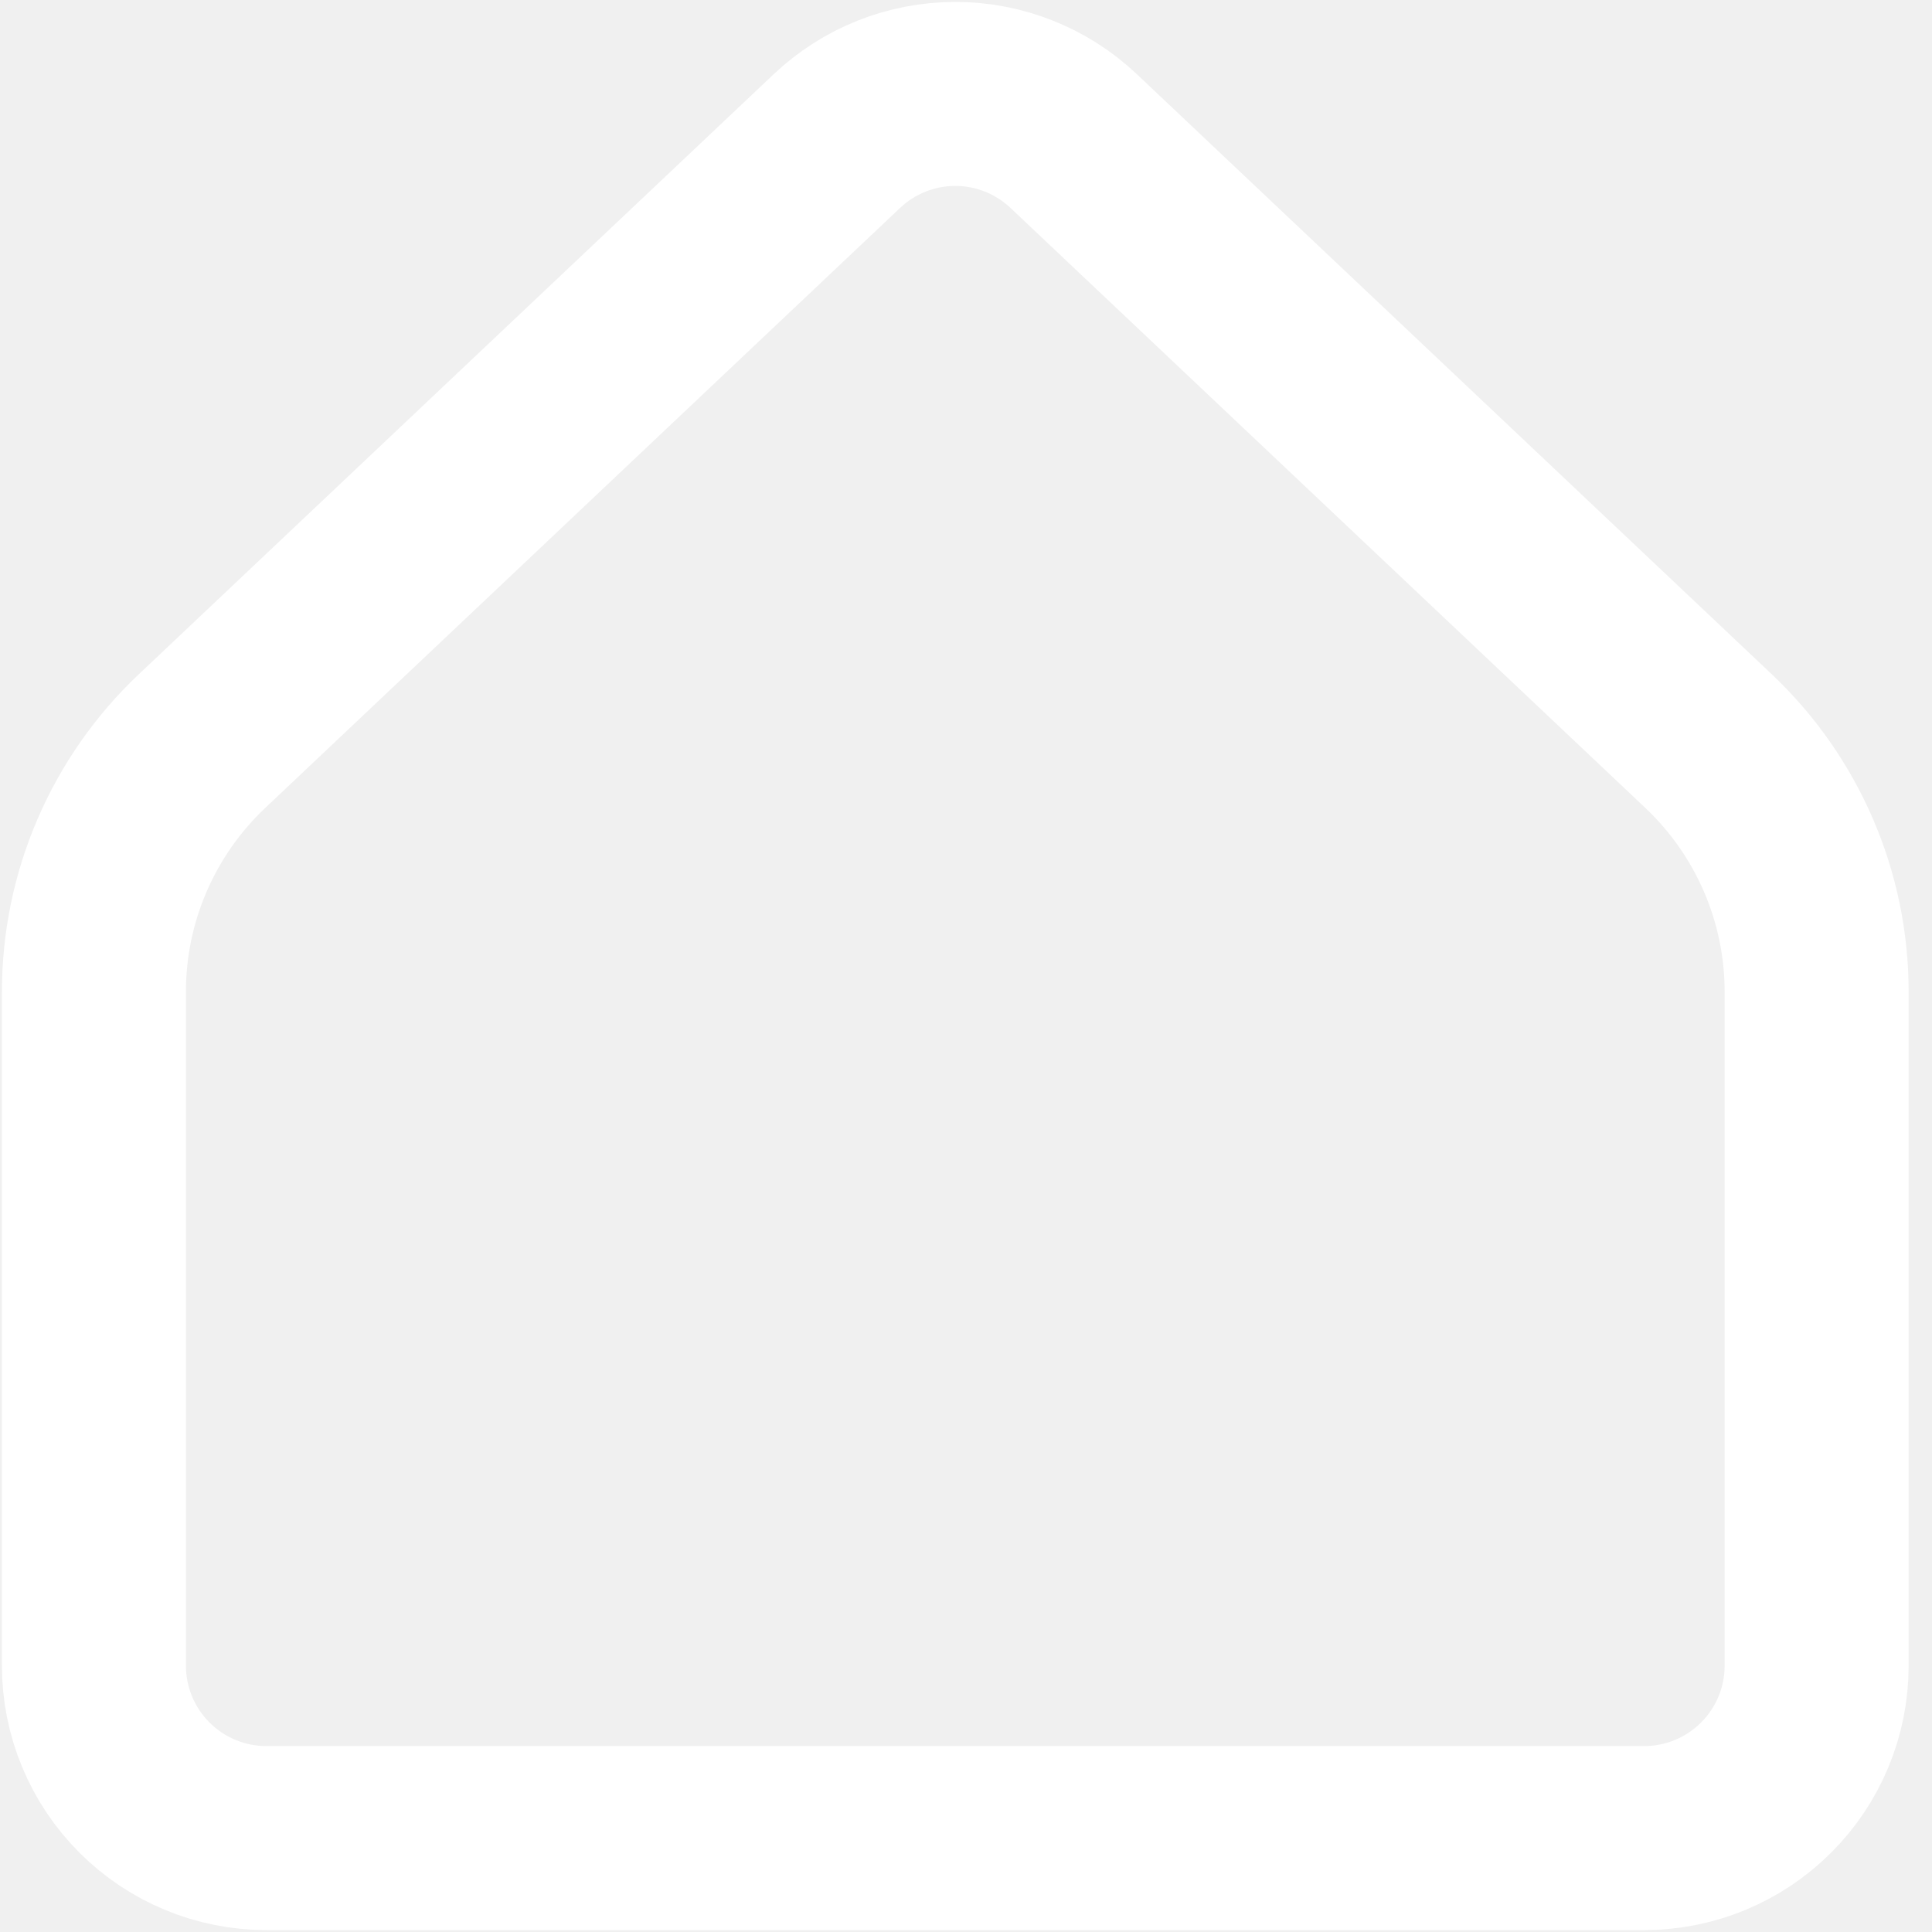
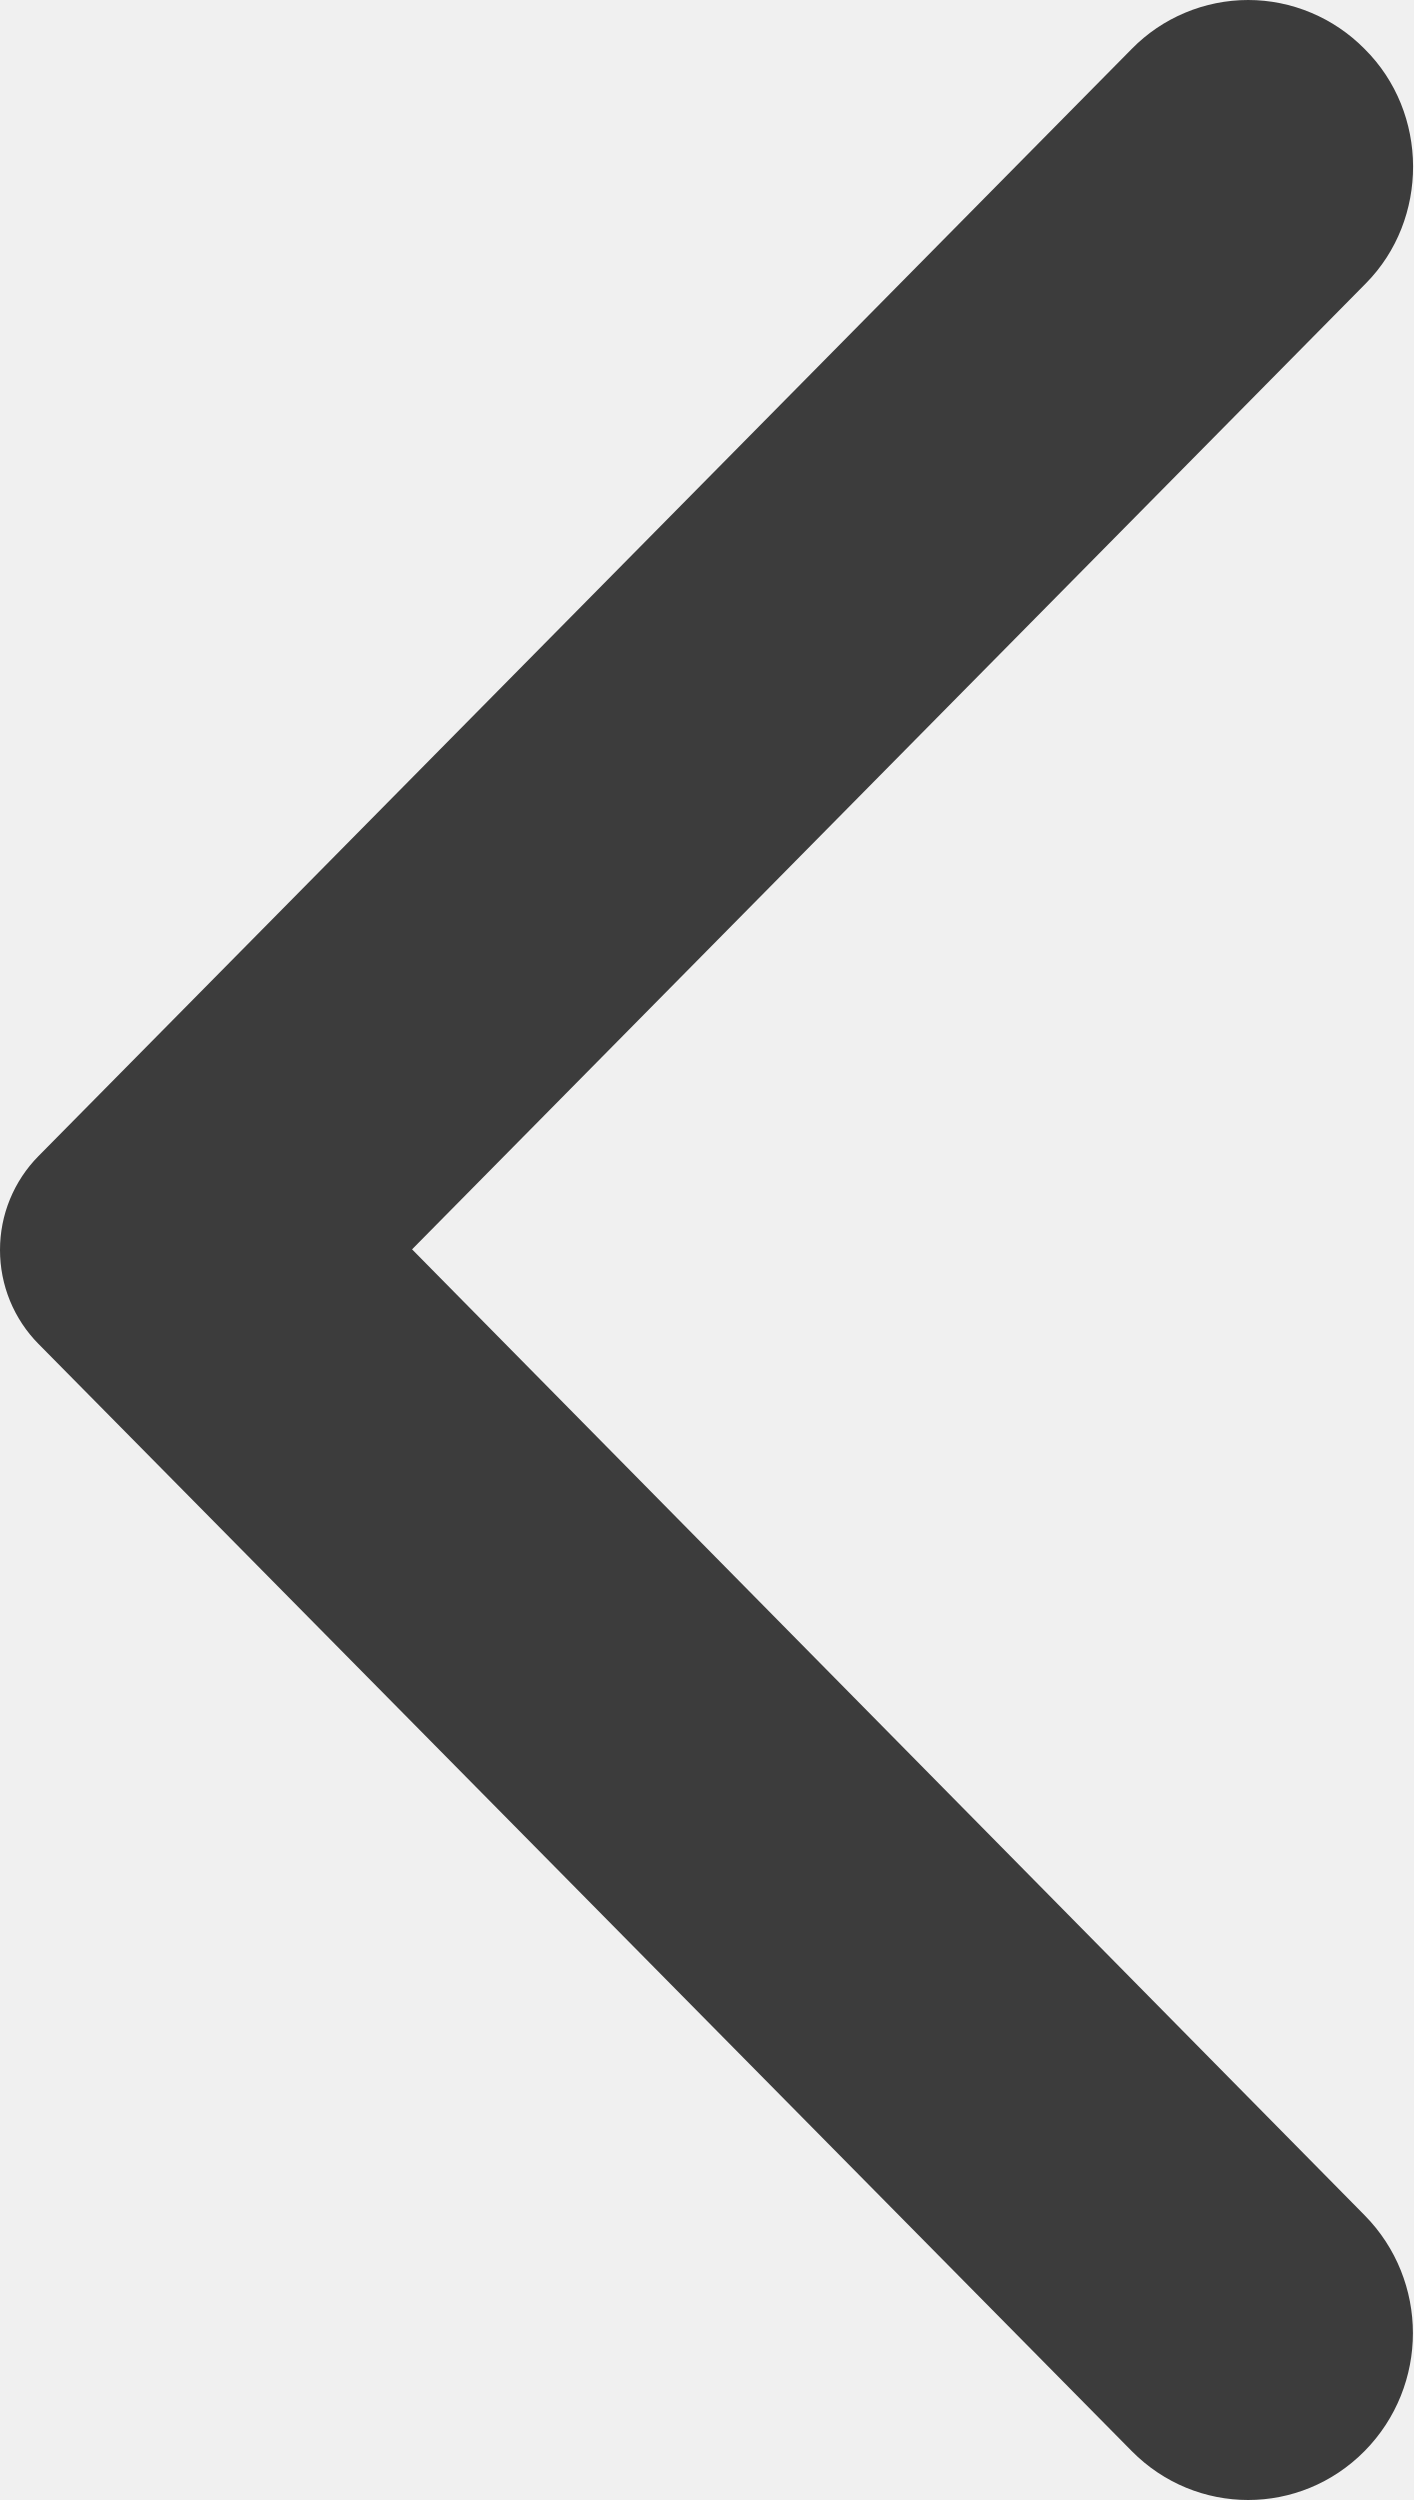
- <svg xmlns="http://www.w3.org/2000/svg" width="21" height="21" viewBox="0 0 21 21" fill="none">
-   <path d="M19.746 18.106V10.779C19.746 10.27 19.642 9.765 19.44 9.297C19.238 8.829 18.943 8.407 18.573 8.057L11.67 1.533C11.322 1.204 10.862 1.021 10.384 1.021C9.905 1.021 9.445 1.204 9.097 1.533L2.194 8.057C1.824 8.407 1.529 8.829 1.327 9.297C1.125 9.765 1.021 10.27 1.021 10.779V18.106C1.021 18.603 1.219 19.079 1.57 19.43C1.921 19.781 2.397 19.979 2.894 19.979H17.873C18.37 19.979 18.846 19.781 19.197 19.43C19.549 19.079 19.746 18.603 19.746 18.106Z" stroke="white" stroke-width="2" stroke-linecap="round" stroke-linejoin="round" />
+ <svg xmlns="http://www.w3.org/2000/svg" width="13" height="23" viewBox="0 0 13 23" fill="none">
+   <path d="M12.554 0.45C12.413 0.307 12.246 0.194 12.062 0.117C11.879 0.04 11.682 0 11.483 0C11.284 0 11.086 0.04 10.903 0.117C10.719 0.194 10.552 0.307 10.412 0.45L0.354 10.636C0.242 10.749 0.153 10.884 0.092 11.032C0.031 11.18 0 11.339 0 11.5C0 11.66 0.031 11.819 0.092 11.968C0.153 12.116 0.242 12.251 0.354 12.364L10.412 22.55C11.005 23.15 11.961 23.15 12.554 22.55C13.147 21.949 13.147 20.981 12.554 20.38L3.791 11.494L12.566 2.607C13.147 2.019 13.147 1.038 12.554 0.45Z" fill="black" fill-opacity="0.75" />
</svg>
